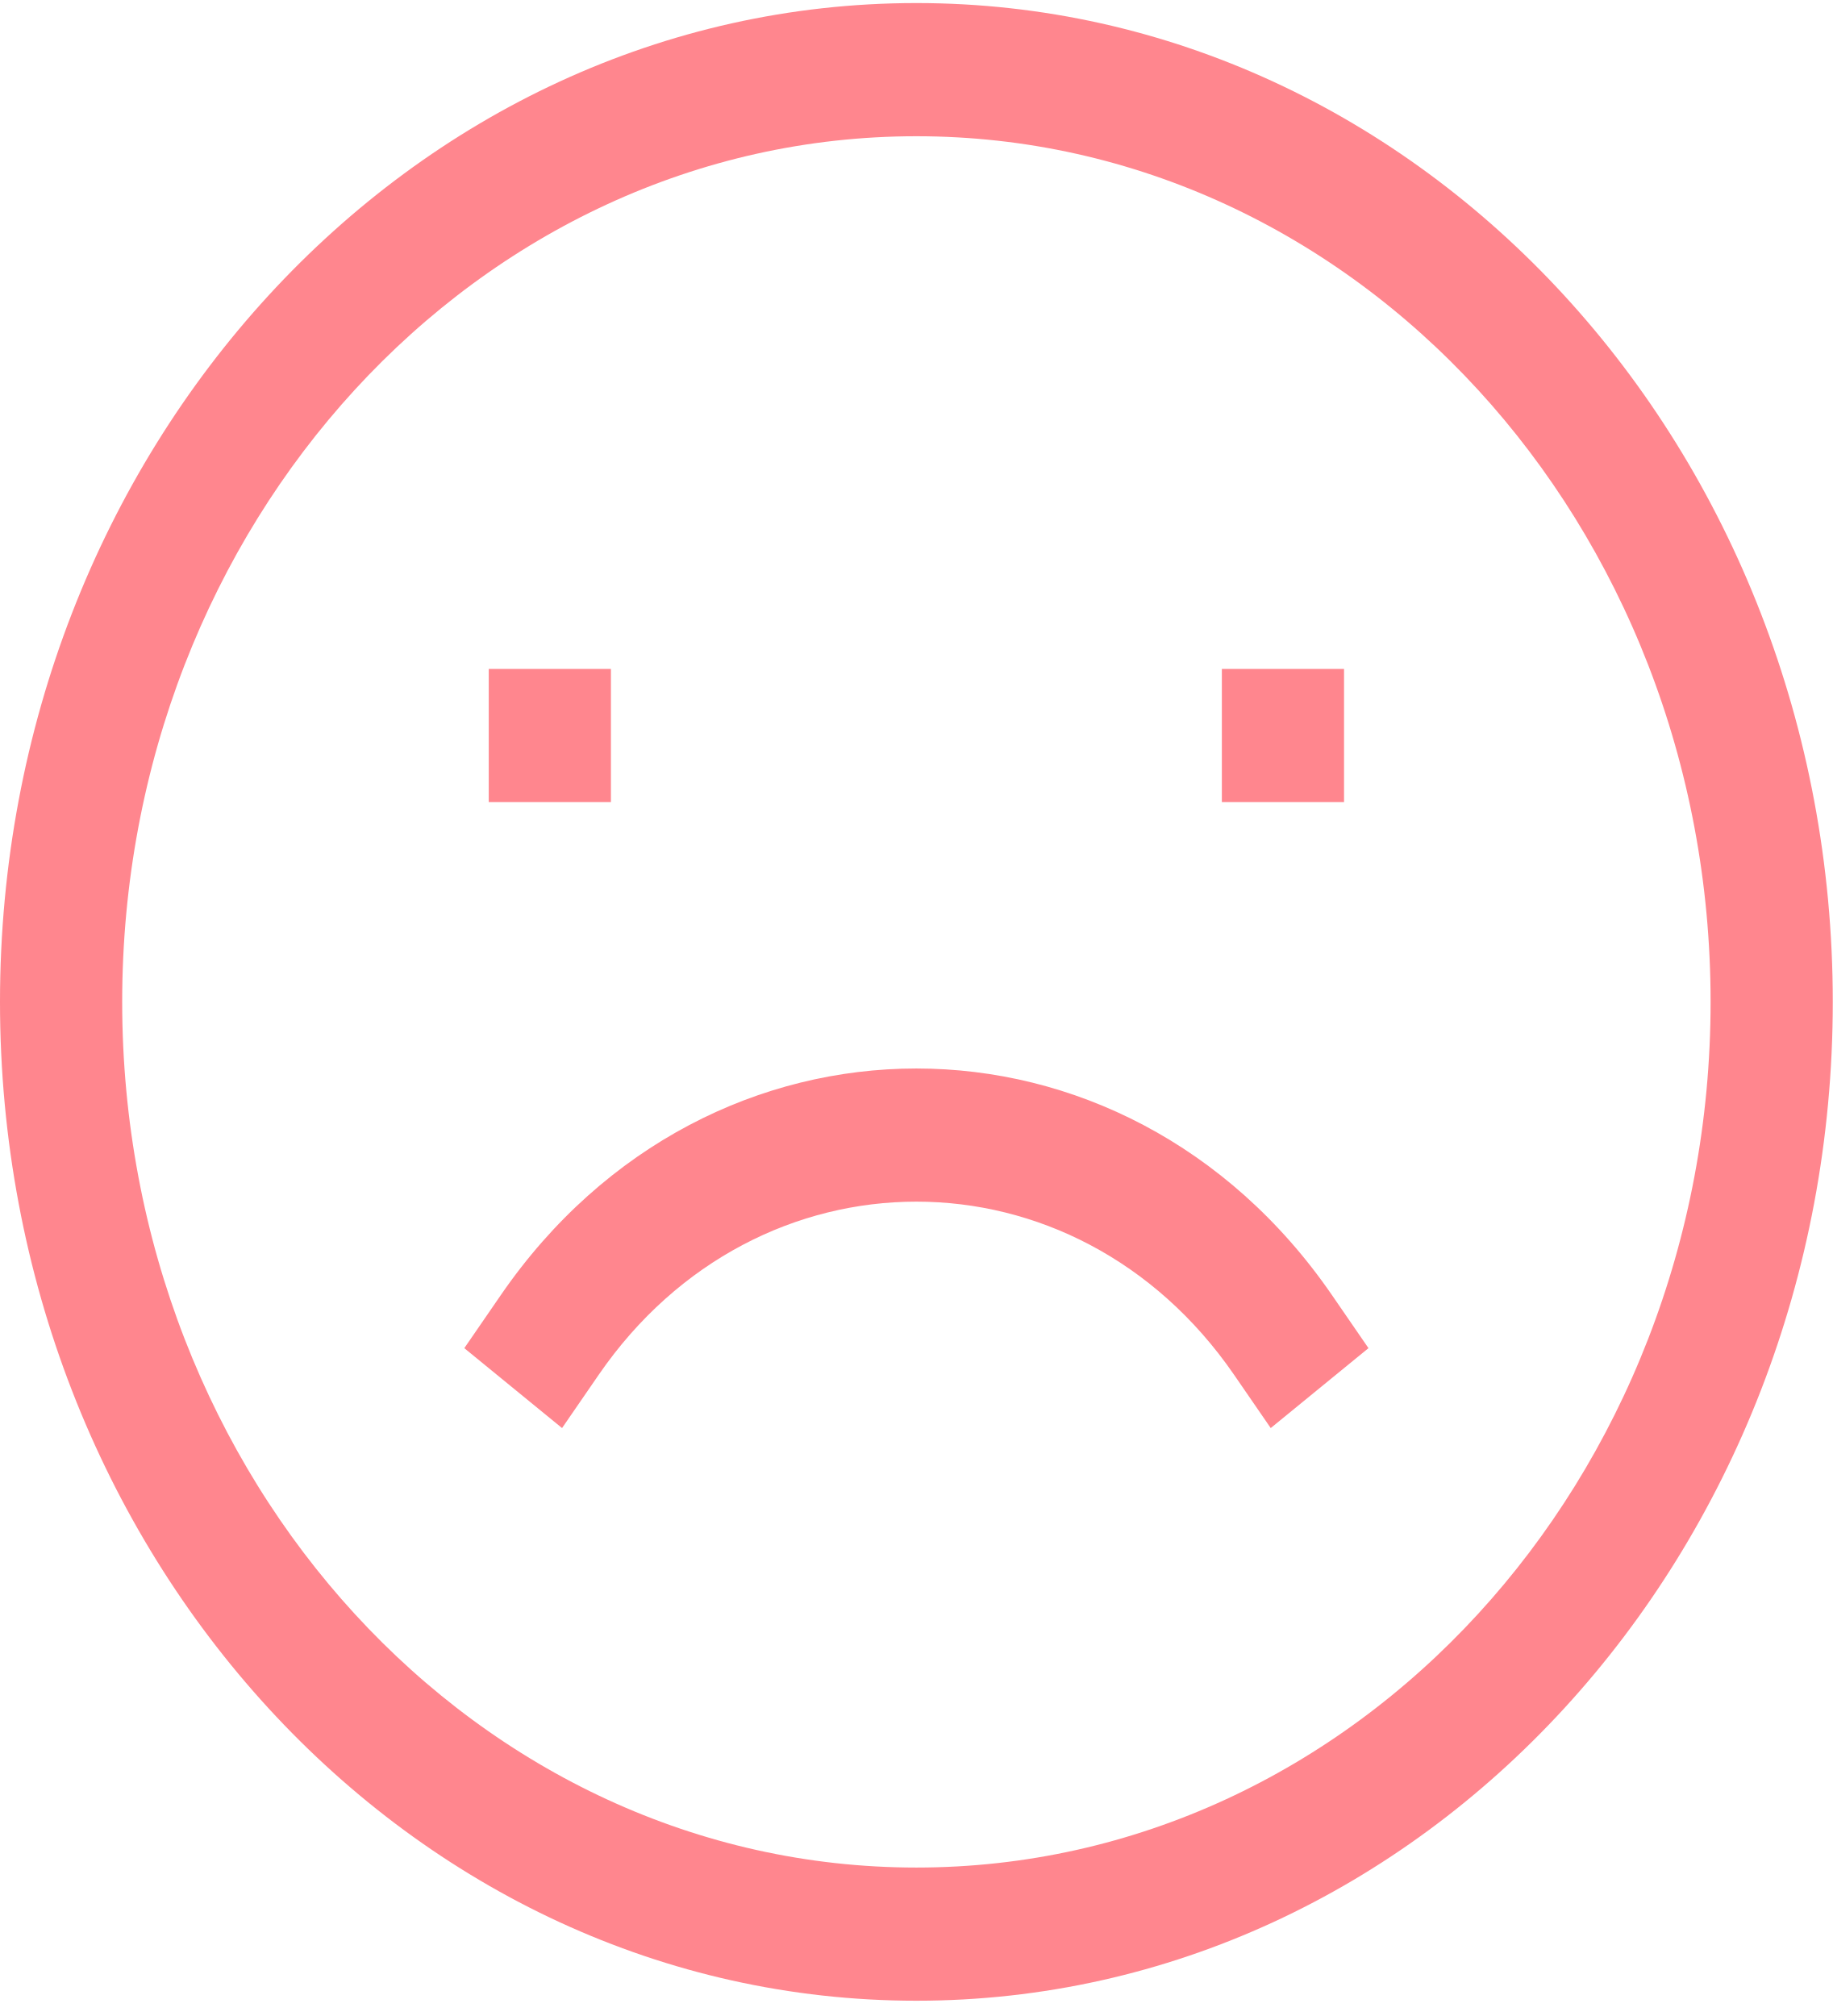
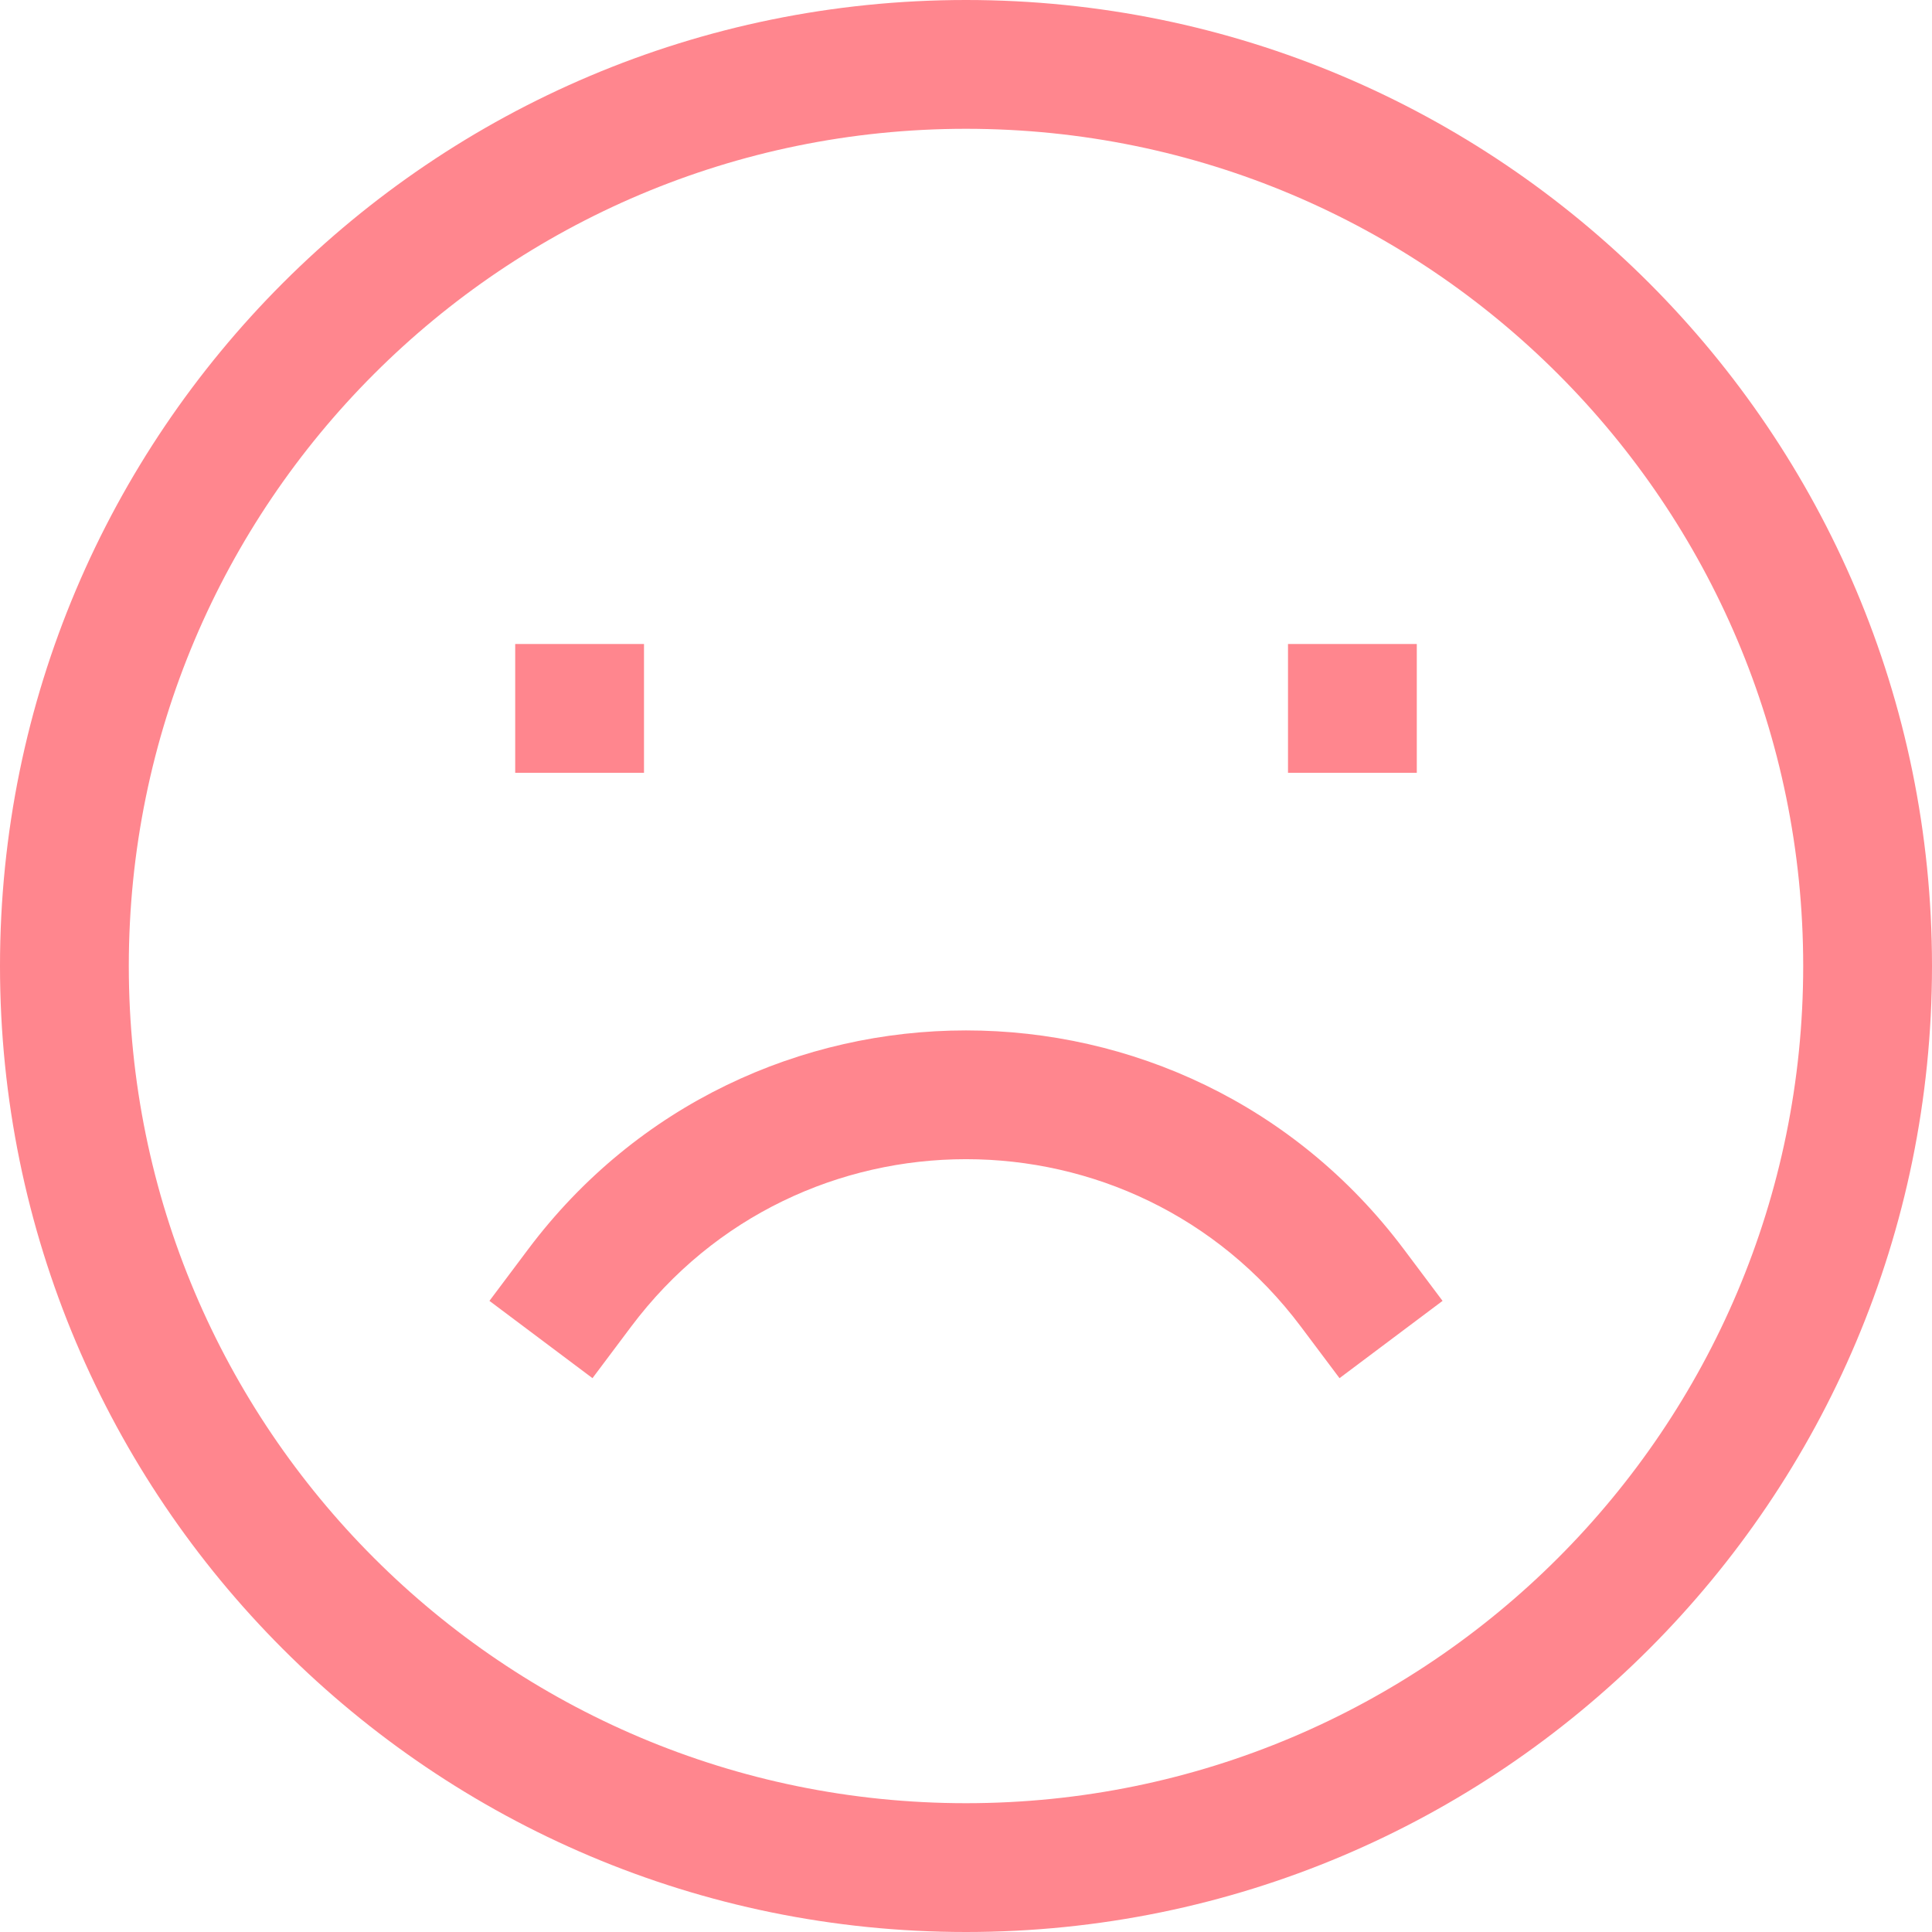
- <svg xmlns="http://www.w3.org/2000/svg" width="30" height="33" viewBox="0 0 30 33" fill="none">
-   <path fill-rule="evenodd" clip-rule="evenodd" d="M0 16.4C0 7.37 6.716 0.05 15 0.05C23.284 0.05 30 7.37 30 16.4C30 25.43 23.284 32.75 15 32.75C6.716 32.75 0 25.43 0 16.4ZM15 2.23C7.82 2.23 2 8.574 2 16.4C2 24.226 7.82 30.57 15 30.57C22.18 30.57 28 24.226 28 16.4C28 8.574 22.18 2.23 15 2.23ZM10 13.13H8V10.95H10V13.13ZM22 13.13H20V10.95H22V13.13ZM7.6 22.068L8.2 21.196C11.6 16.255 18.4 16.255 21.8 21.196L22.4 22.068L20.8 23.376L20.2 22.504C17.6 18.725 12.4 18.725 9.8 22.504L9.2 23.376L7.6 22.068Z" fill="#FF868E" />
+ <svg xmlns="http://www.w3.org/2000/svg" width="30" height="30" viewBox="0 0 30 30" fill="none">
+   <path fill-rule="evenodd" clip-rule="evenodd" d="M0 15C0 6.716 6.716 0 15 0C23.284 0 30 6.716 30 15C30 23.284 23.284 30 15 30C6.716 30 0 23.284 0 15ZM15 2C7.82 2 2 7.82 2 15C2 22.18 7.82 28 15 28C22.18 28 28 22.18 28 15C28 7.82 22.18 2 15 2ZM10 12H8V10H10V12ZM22 12H20V10H22V12ZM7.6 20.2L8.2 19.4C11.6 14.867 18.4 14.867 21.8 19.4L22.4 20.2L20.8 21.4L20.2 20.6C17.6 17.133 12.4 17.133 9.8 20.6L9.2 21.4L7.6 20.2Z" fill="#FF868E" />
</svg>
